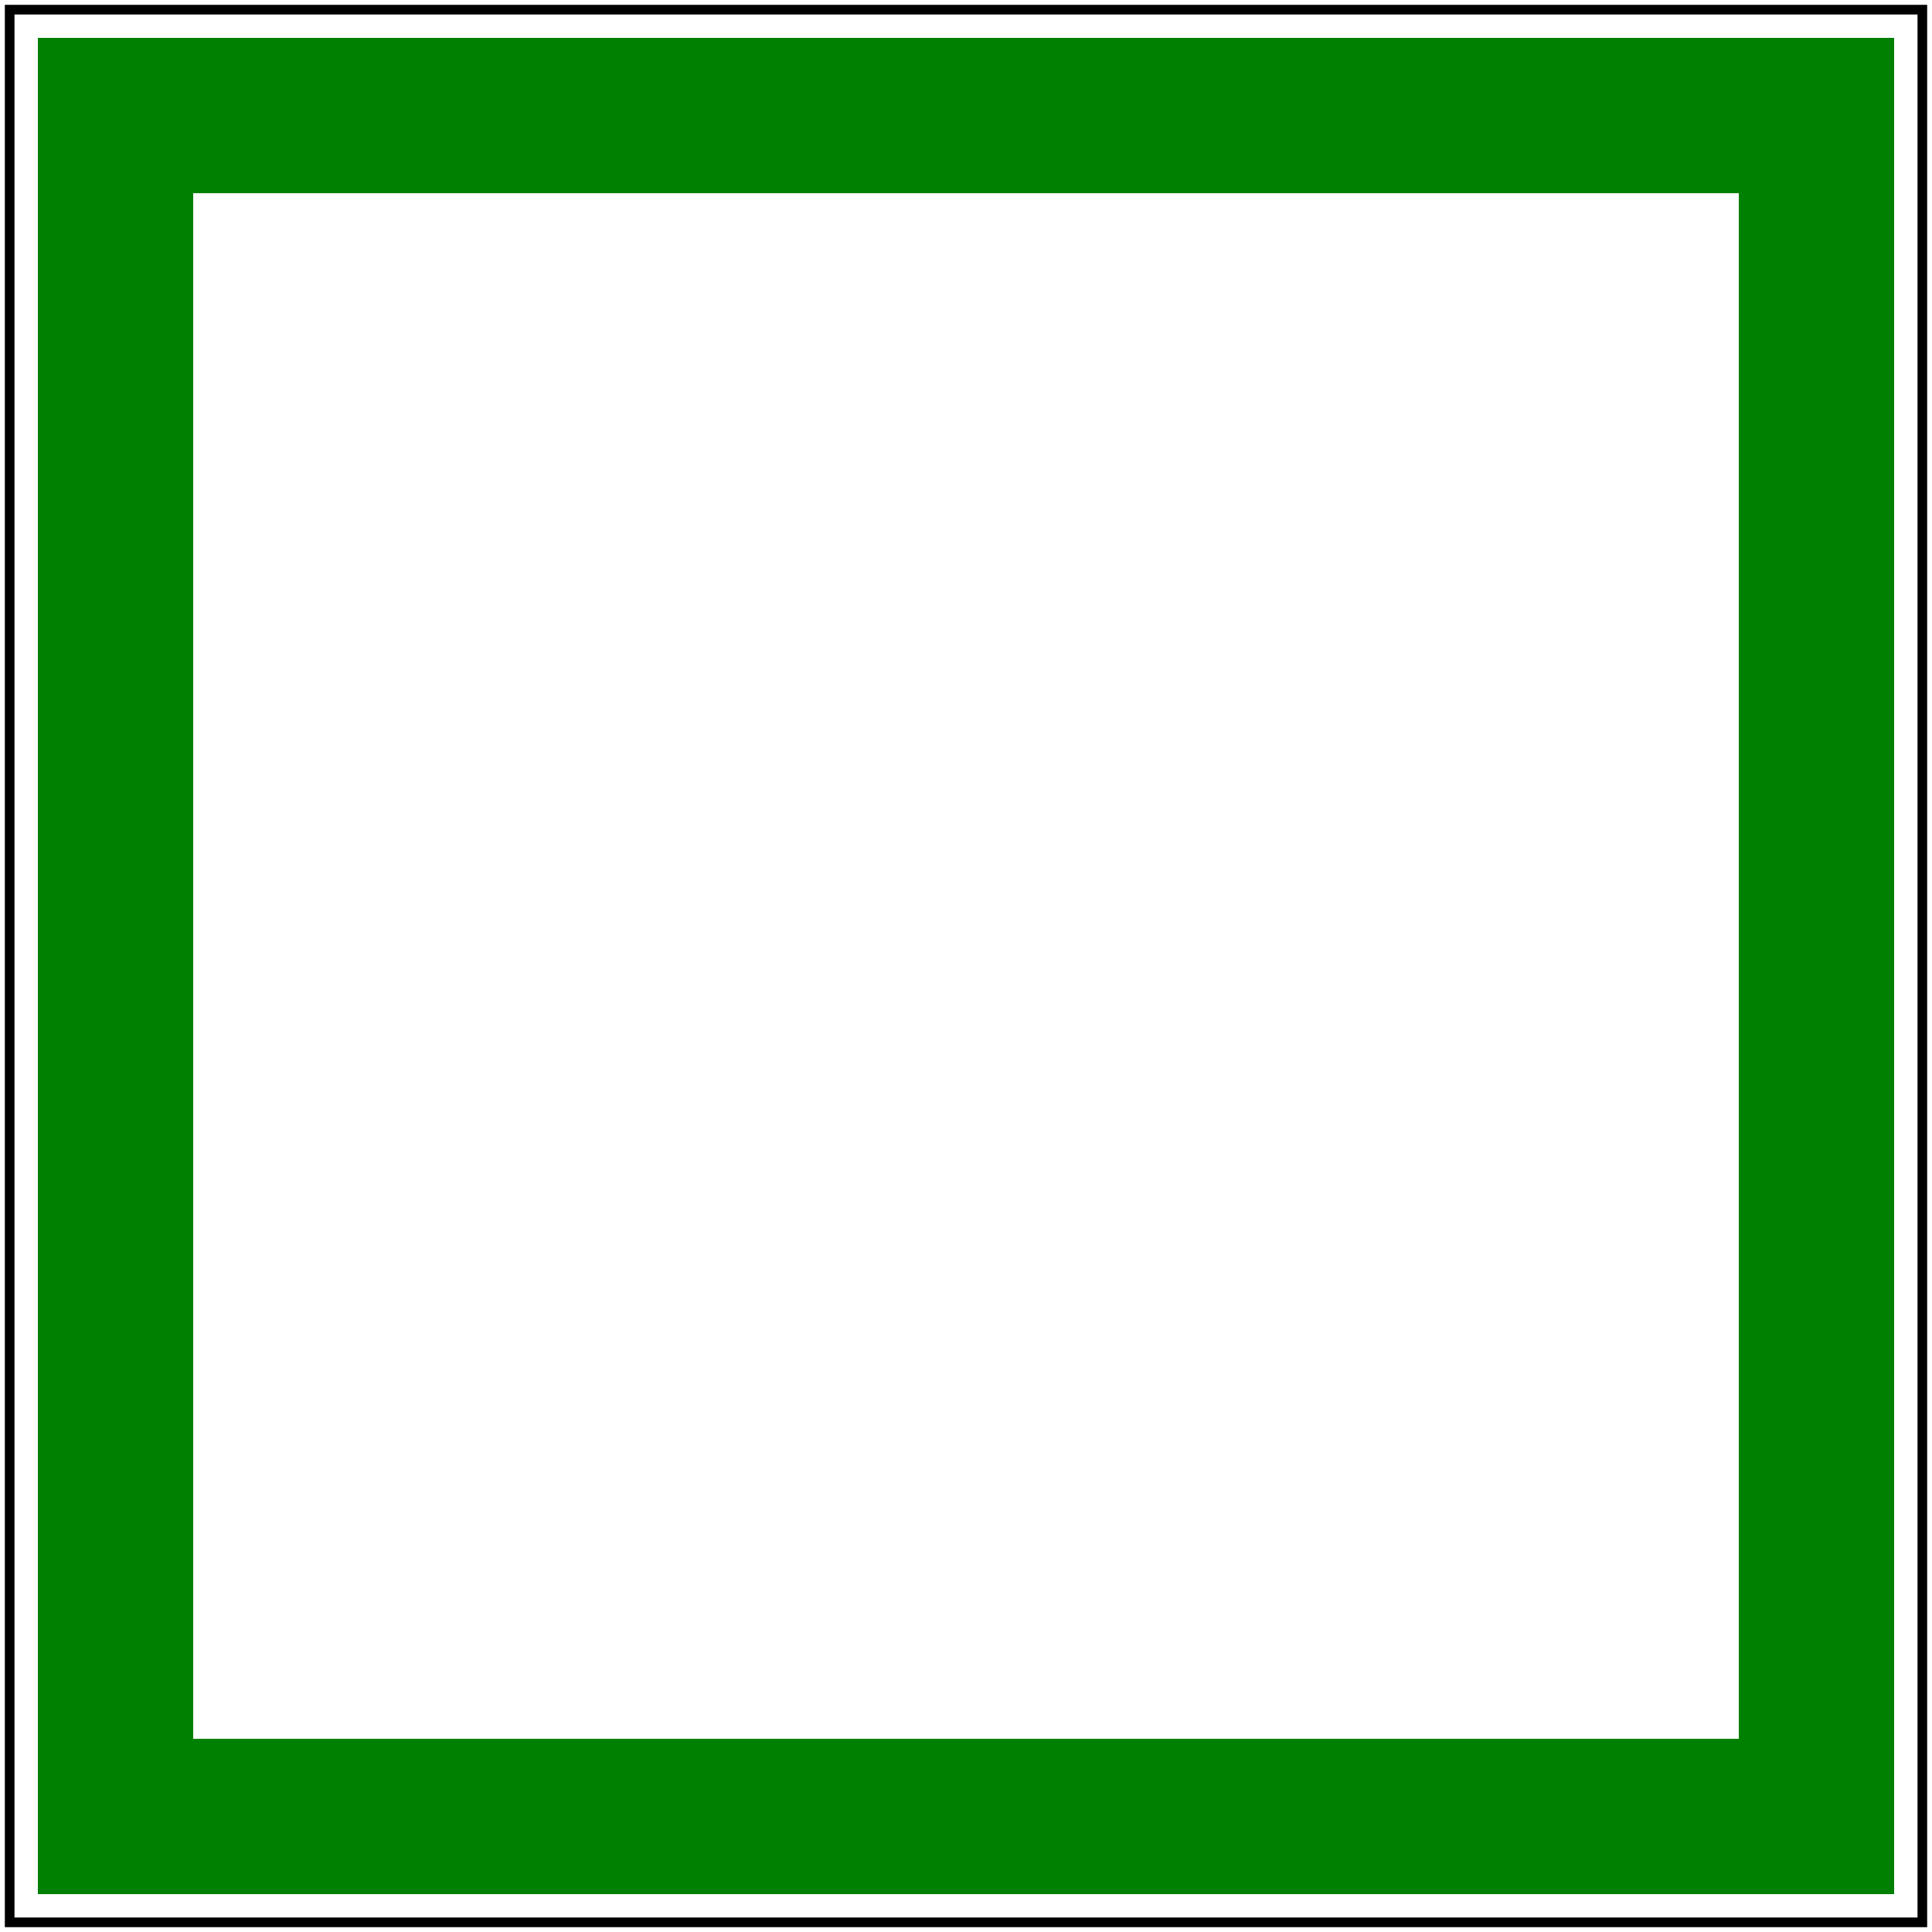
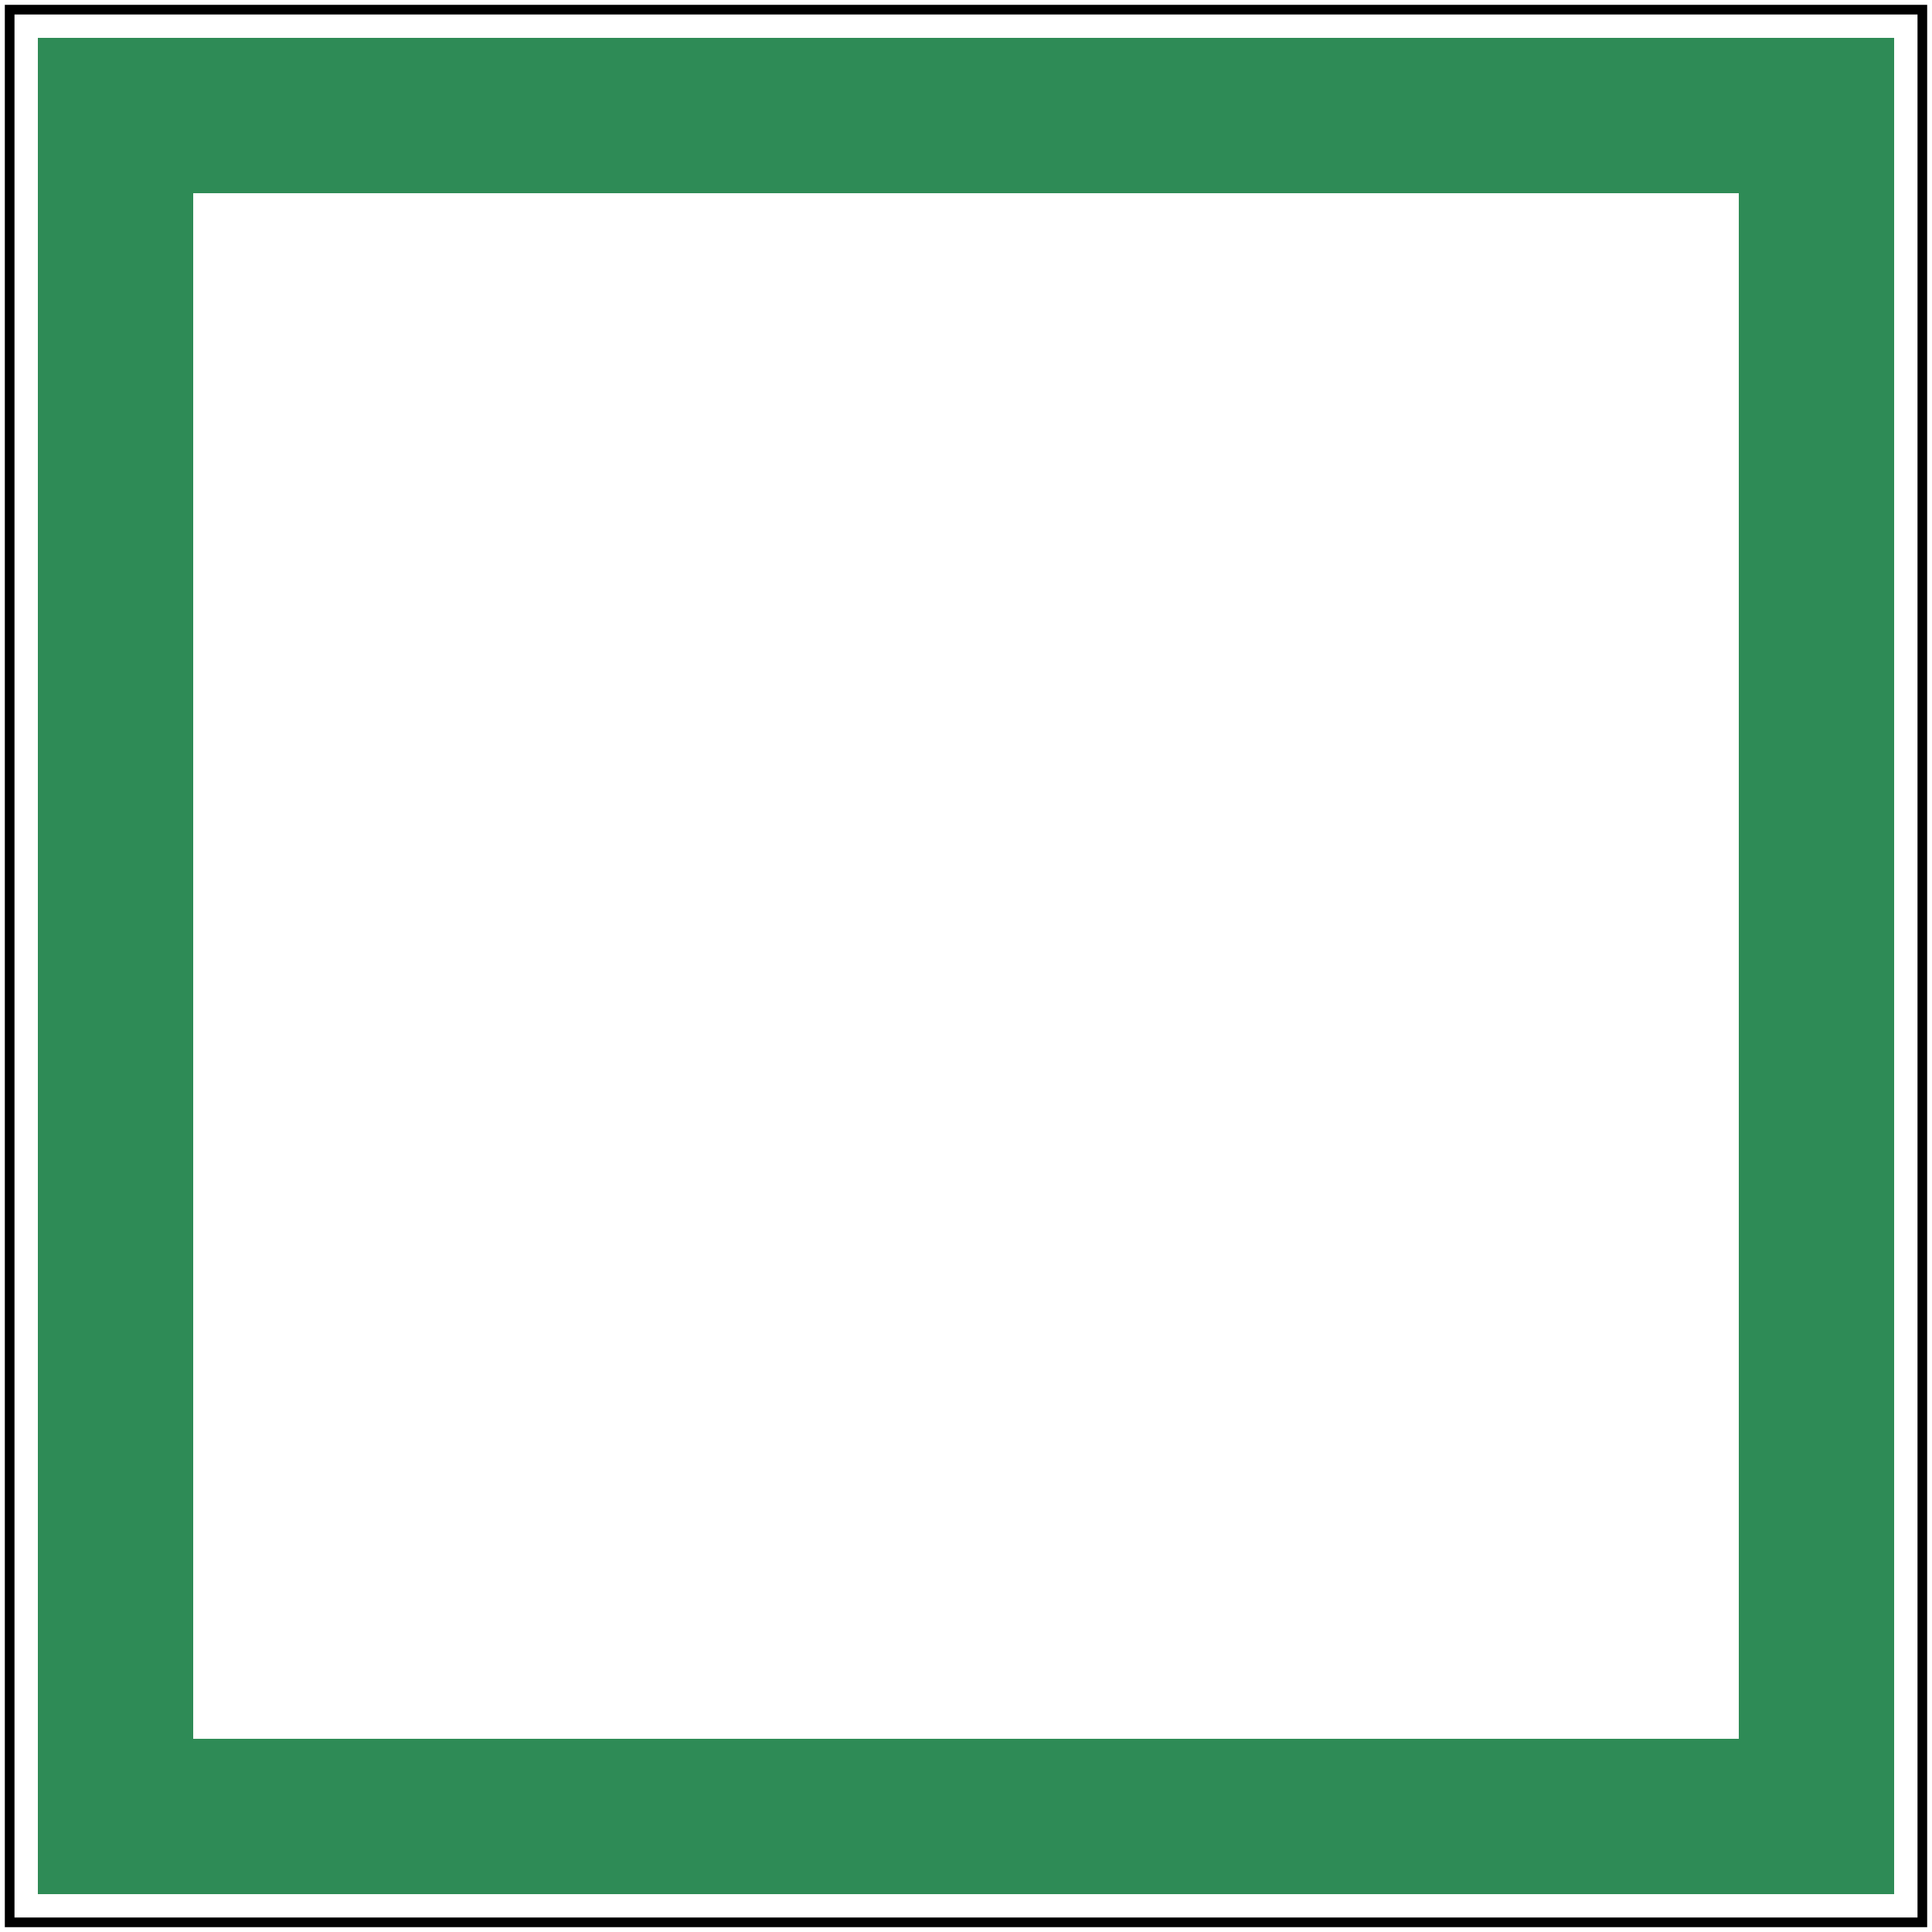
<svg xmlns="http://www.w3.org/2000/svg" id="svg1" viewBox="0 0 200 200">
  <filter id="filter1">
-     <feFlood flood-color="green" />
+     <feFlood flood-color="seagreen" />
    <feComposite operator="out" in2="SourceGraphic" />
  </filter>
-   <rect id="rect1" x="20" y="20" width="160" height="160" fill="green" filter="url(#filter1)" />
+   <rect id="rect1" x="20" y="20" width="160" height="160" fill="seagreen" filter="url(#filter1)" />
  <rect id="frame" x="1" y="1" width="198" height="198" fill="none" stroke="black" />
</svg>
